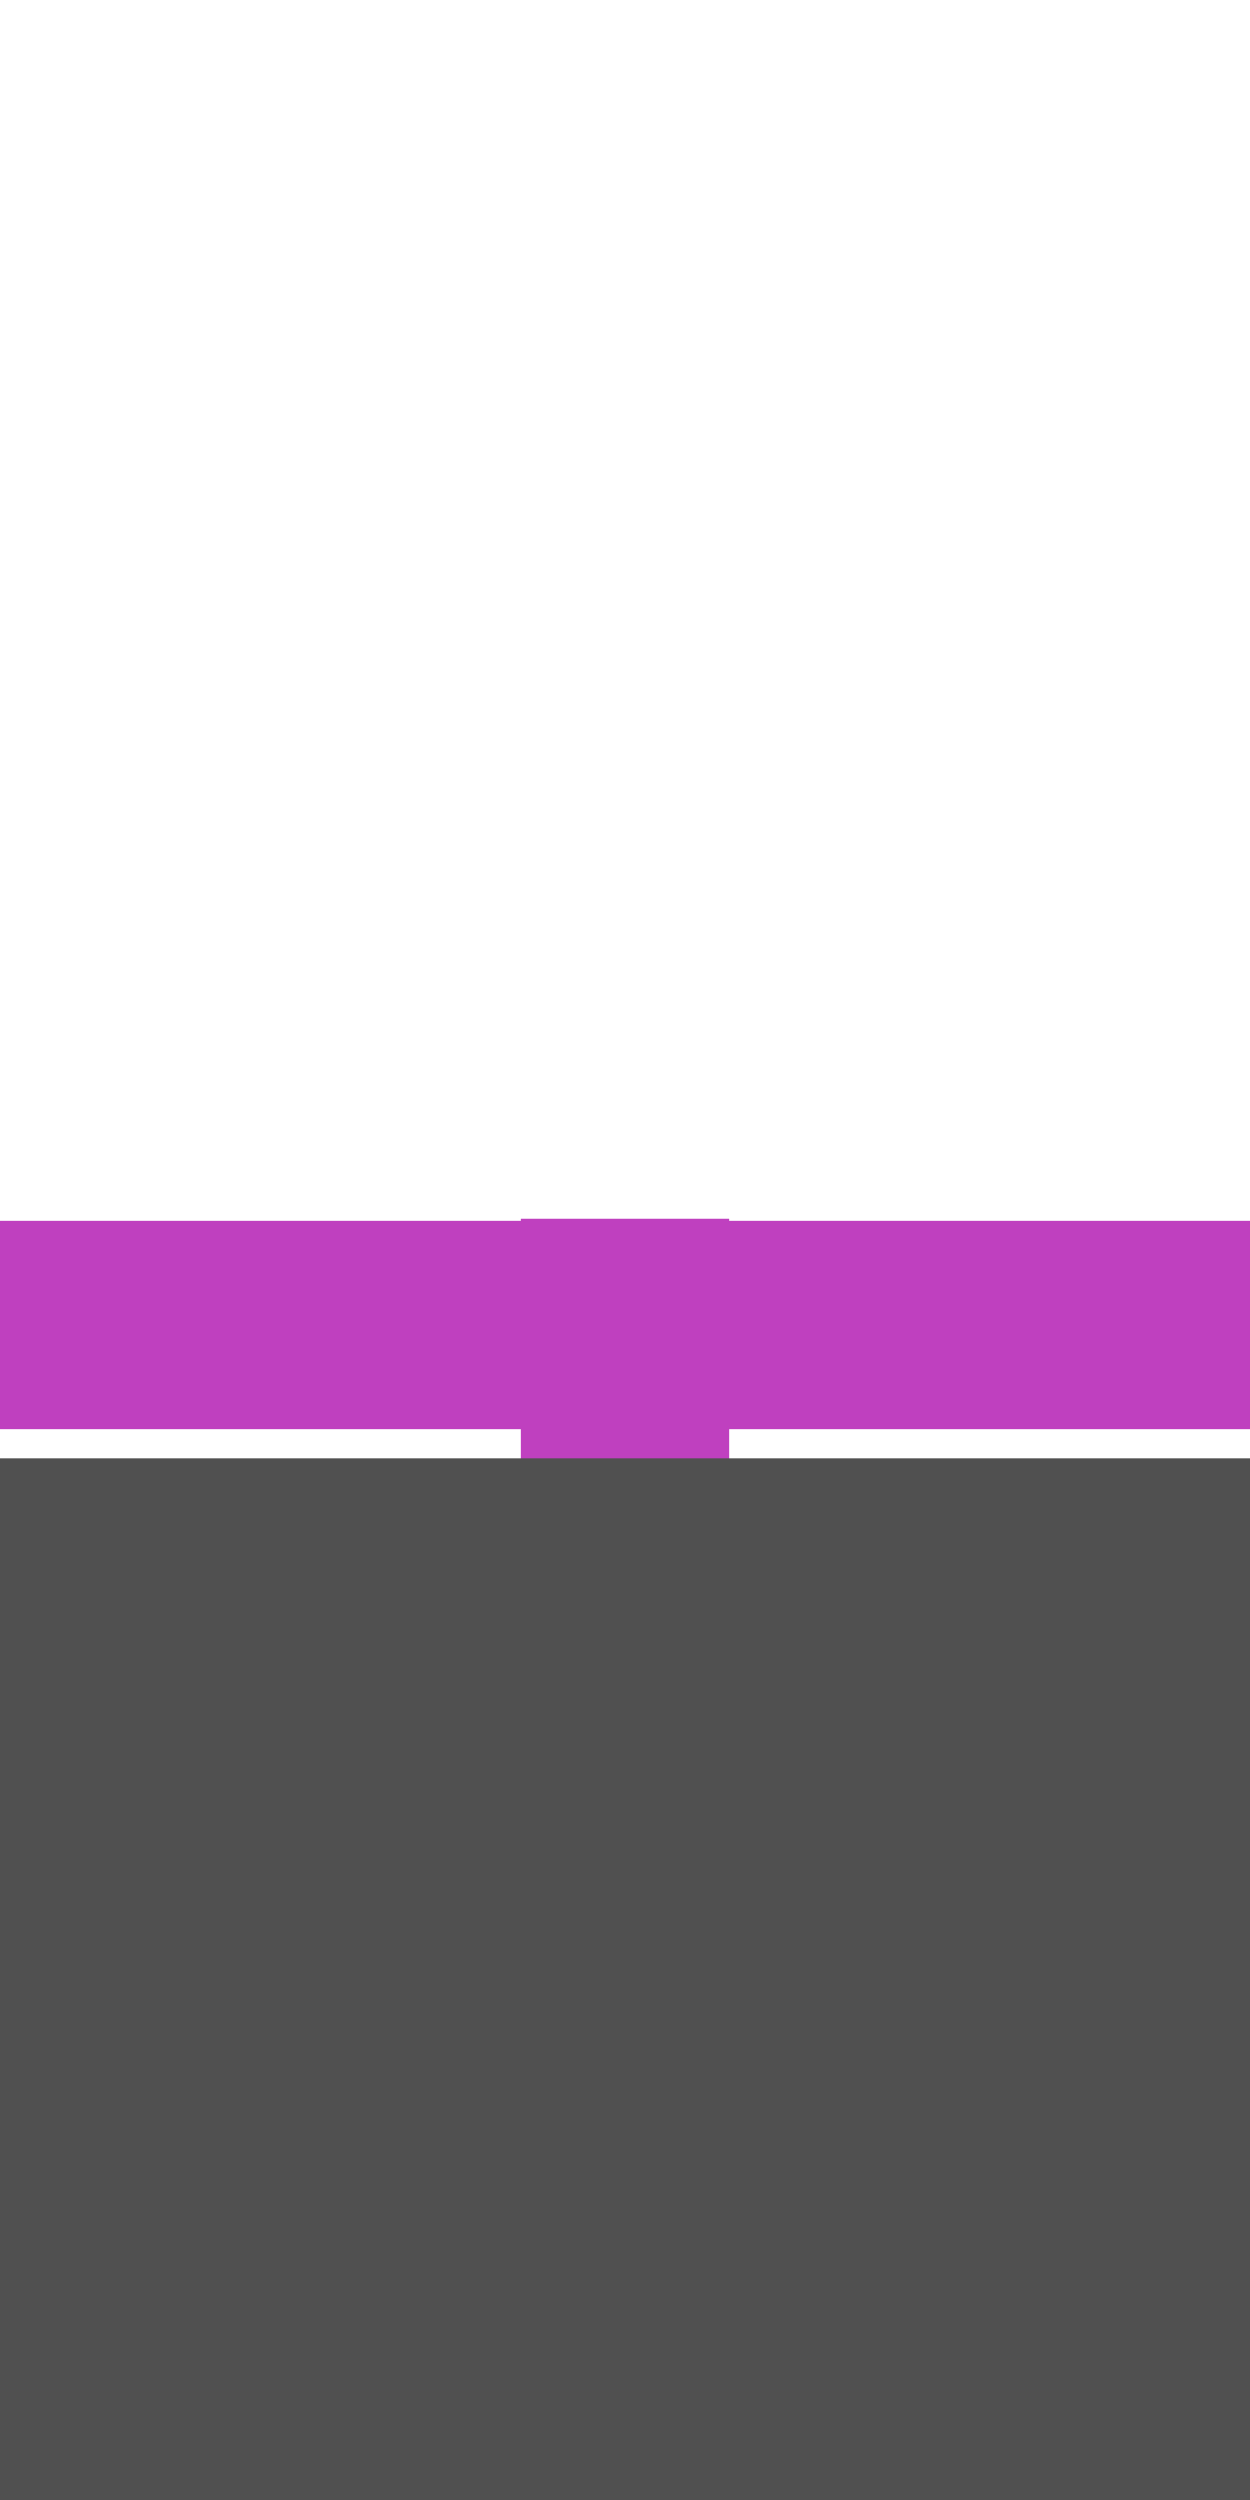
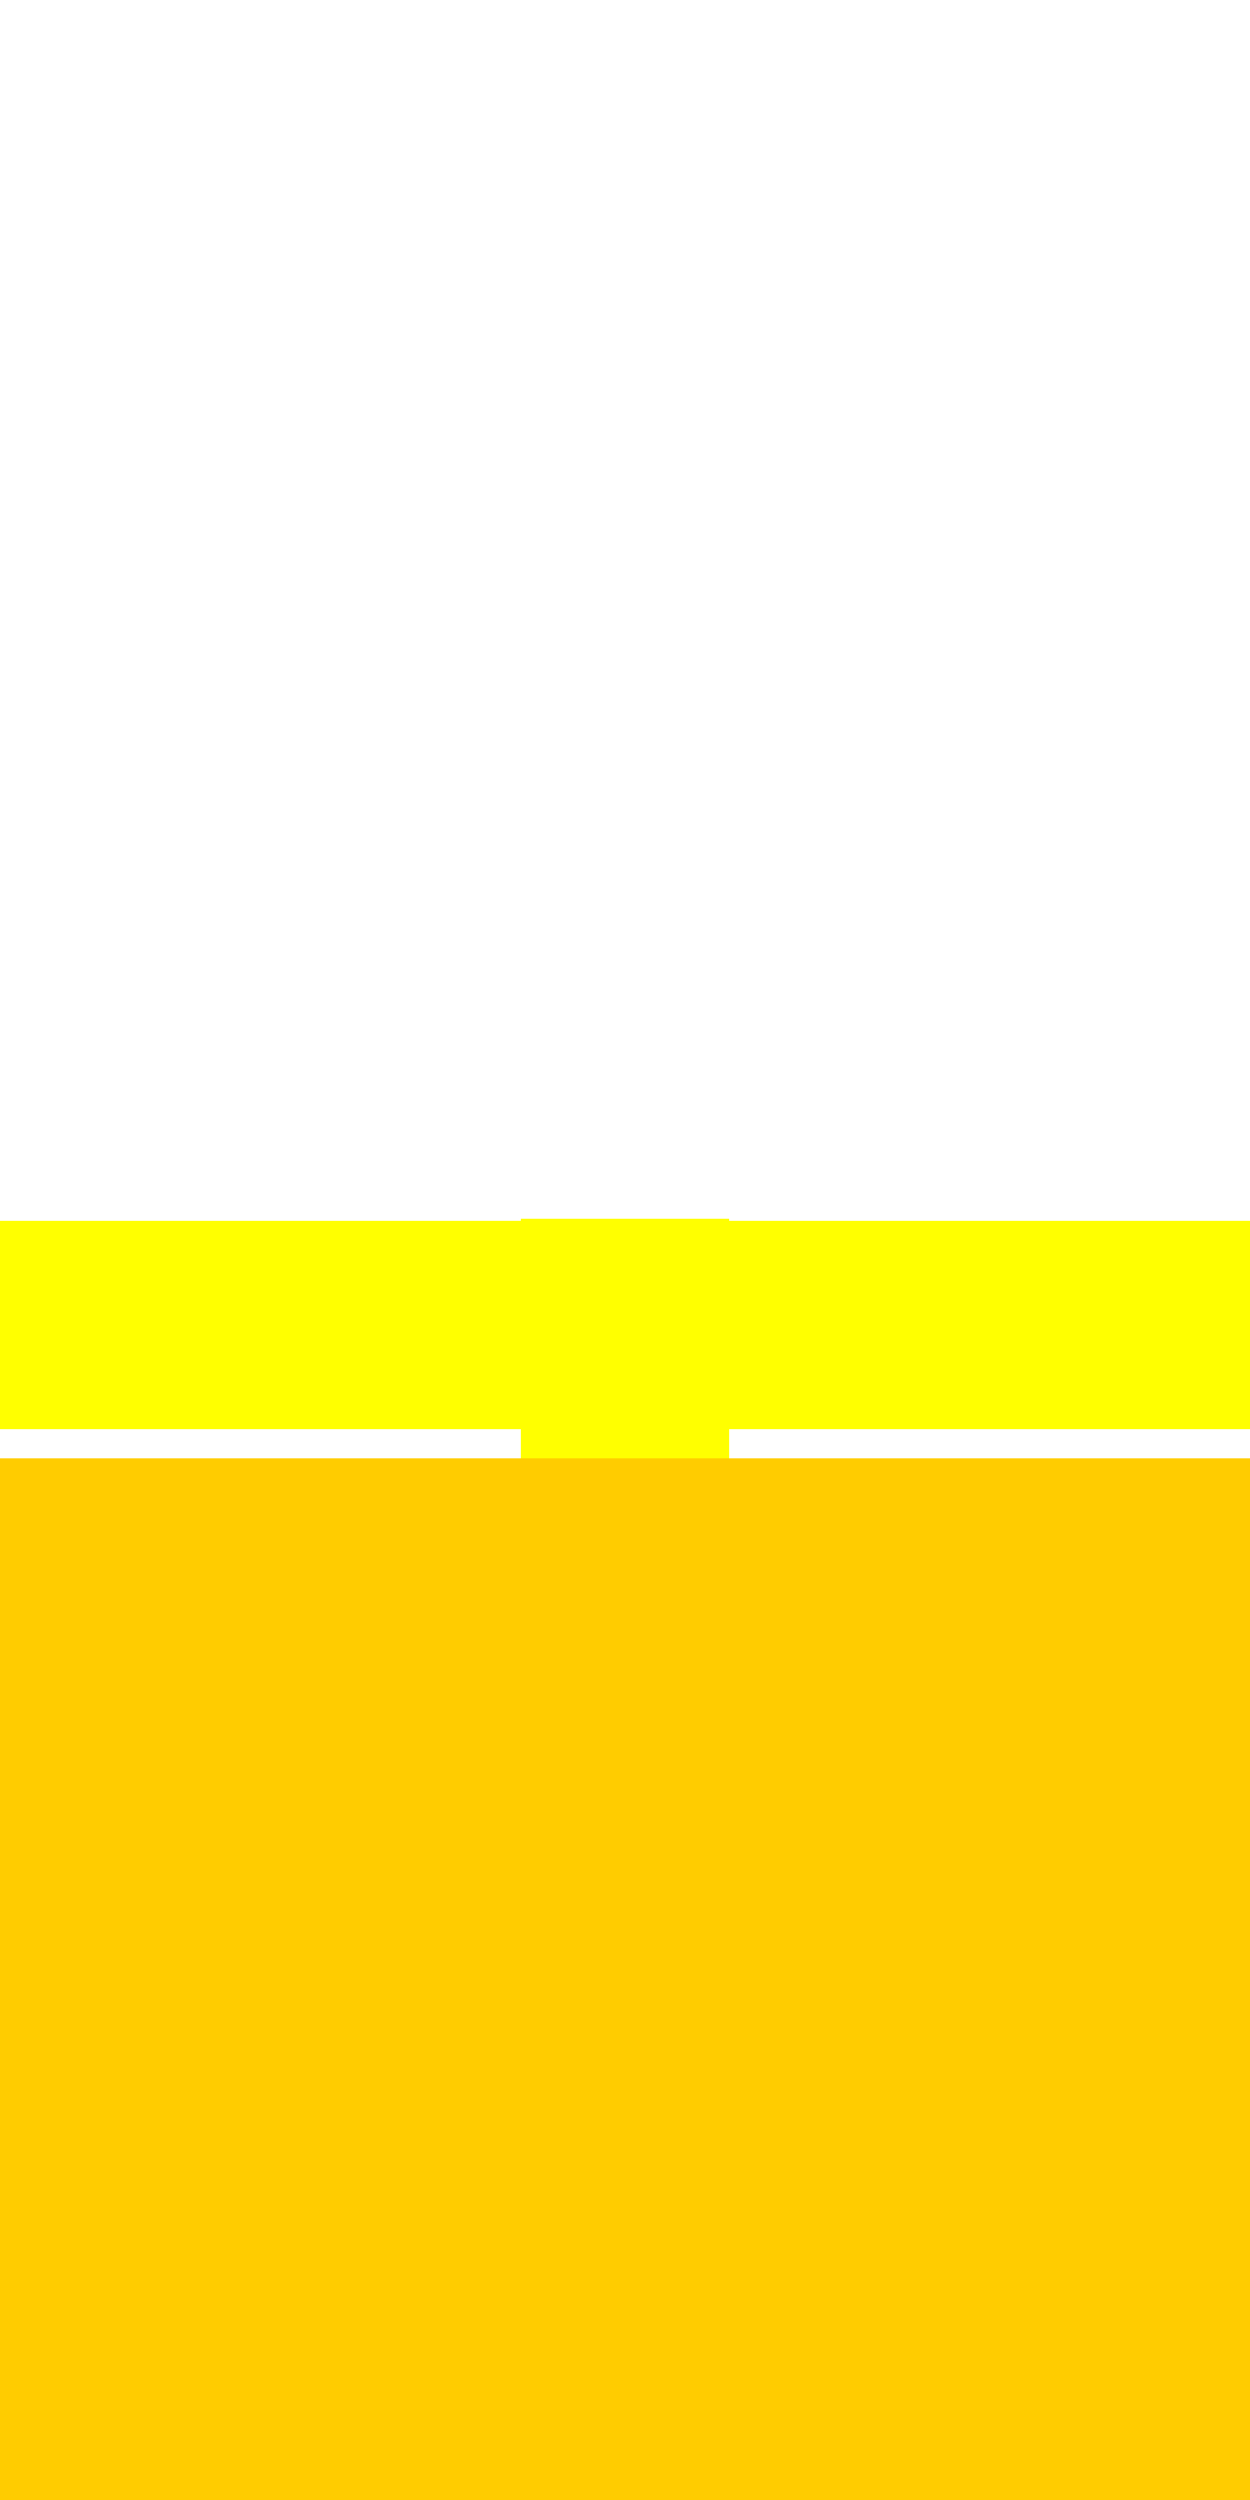
<svg xmlns="http://www.w3.org/2000/svg" version="1.1" preserveAspectRatio="none" x="0px" y="0px" width="30px" height="60px" viewBox="0 -30 30 60">
-   <path fill="#BF40BF" stroke="none" d=" M 30 -0.7 L 17.5 -0.7 17.5 -0.75 12.5 -0.75 12.5 -0.7 0 -0.7 0 4.3 12.5 4.3 12.5 29.25 17.5 29.25 17.5 4.3 30 4.3 30 -0.7 Z" />
-   <path fill="#505050" stroke="none" d=" M 0 5 L 0 30 30 30 30 5 0 5 Z" />
+   <path fill="#FFFF00" stroke="none" d=" M 30 -0.7 L 17.5 -0.7 17.5 -0.75 12.5 -0.75 12.5 -0.7 0 -0.7 0 4.3 12.5 4.3 12.5 29.25 17.5 29.25 17.5 4.3 30 4.3 30 -0.7 Z" />
+   <path fill="#FFCC00" stroke="none" d=" M 0 5 L 0 30 30 30 30 5 0 5 Z" />
</svg>
